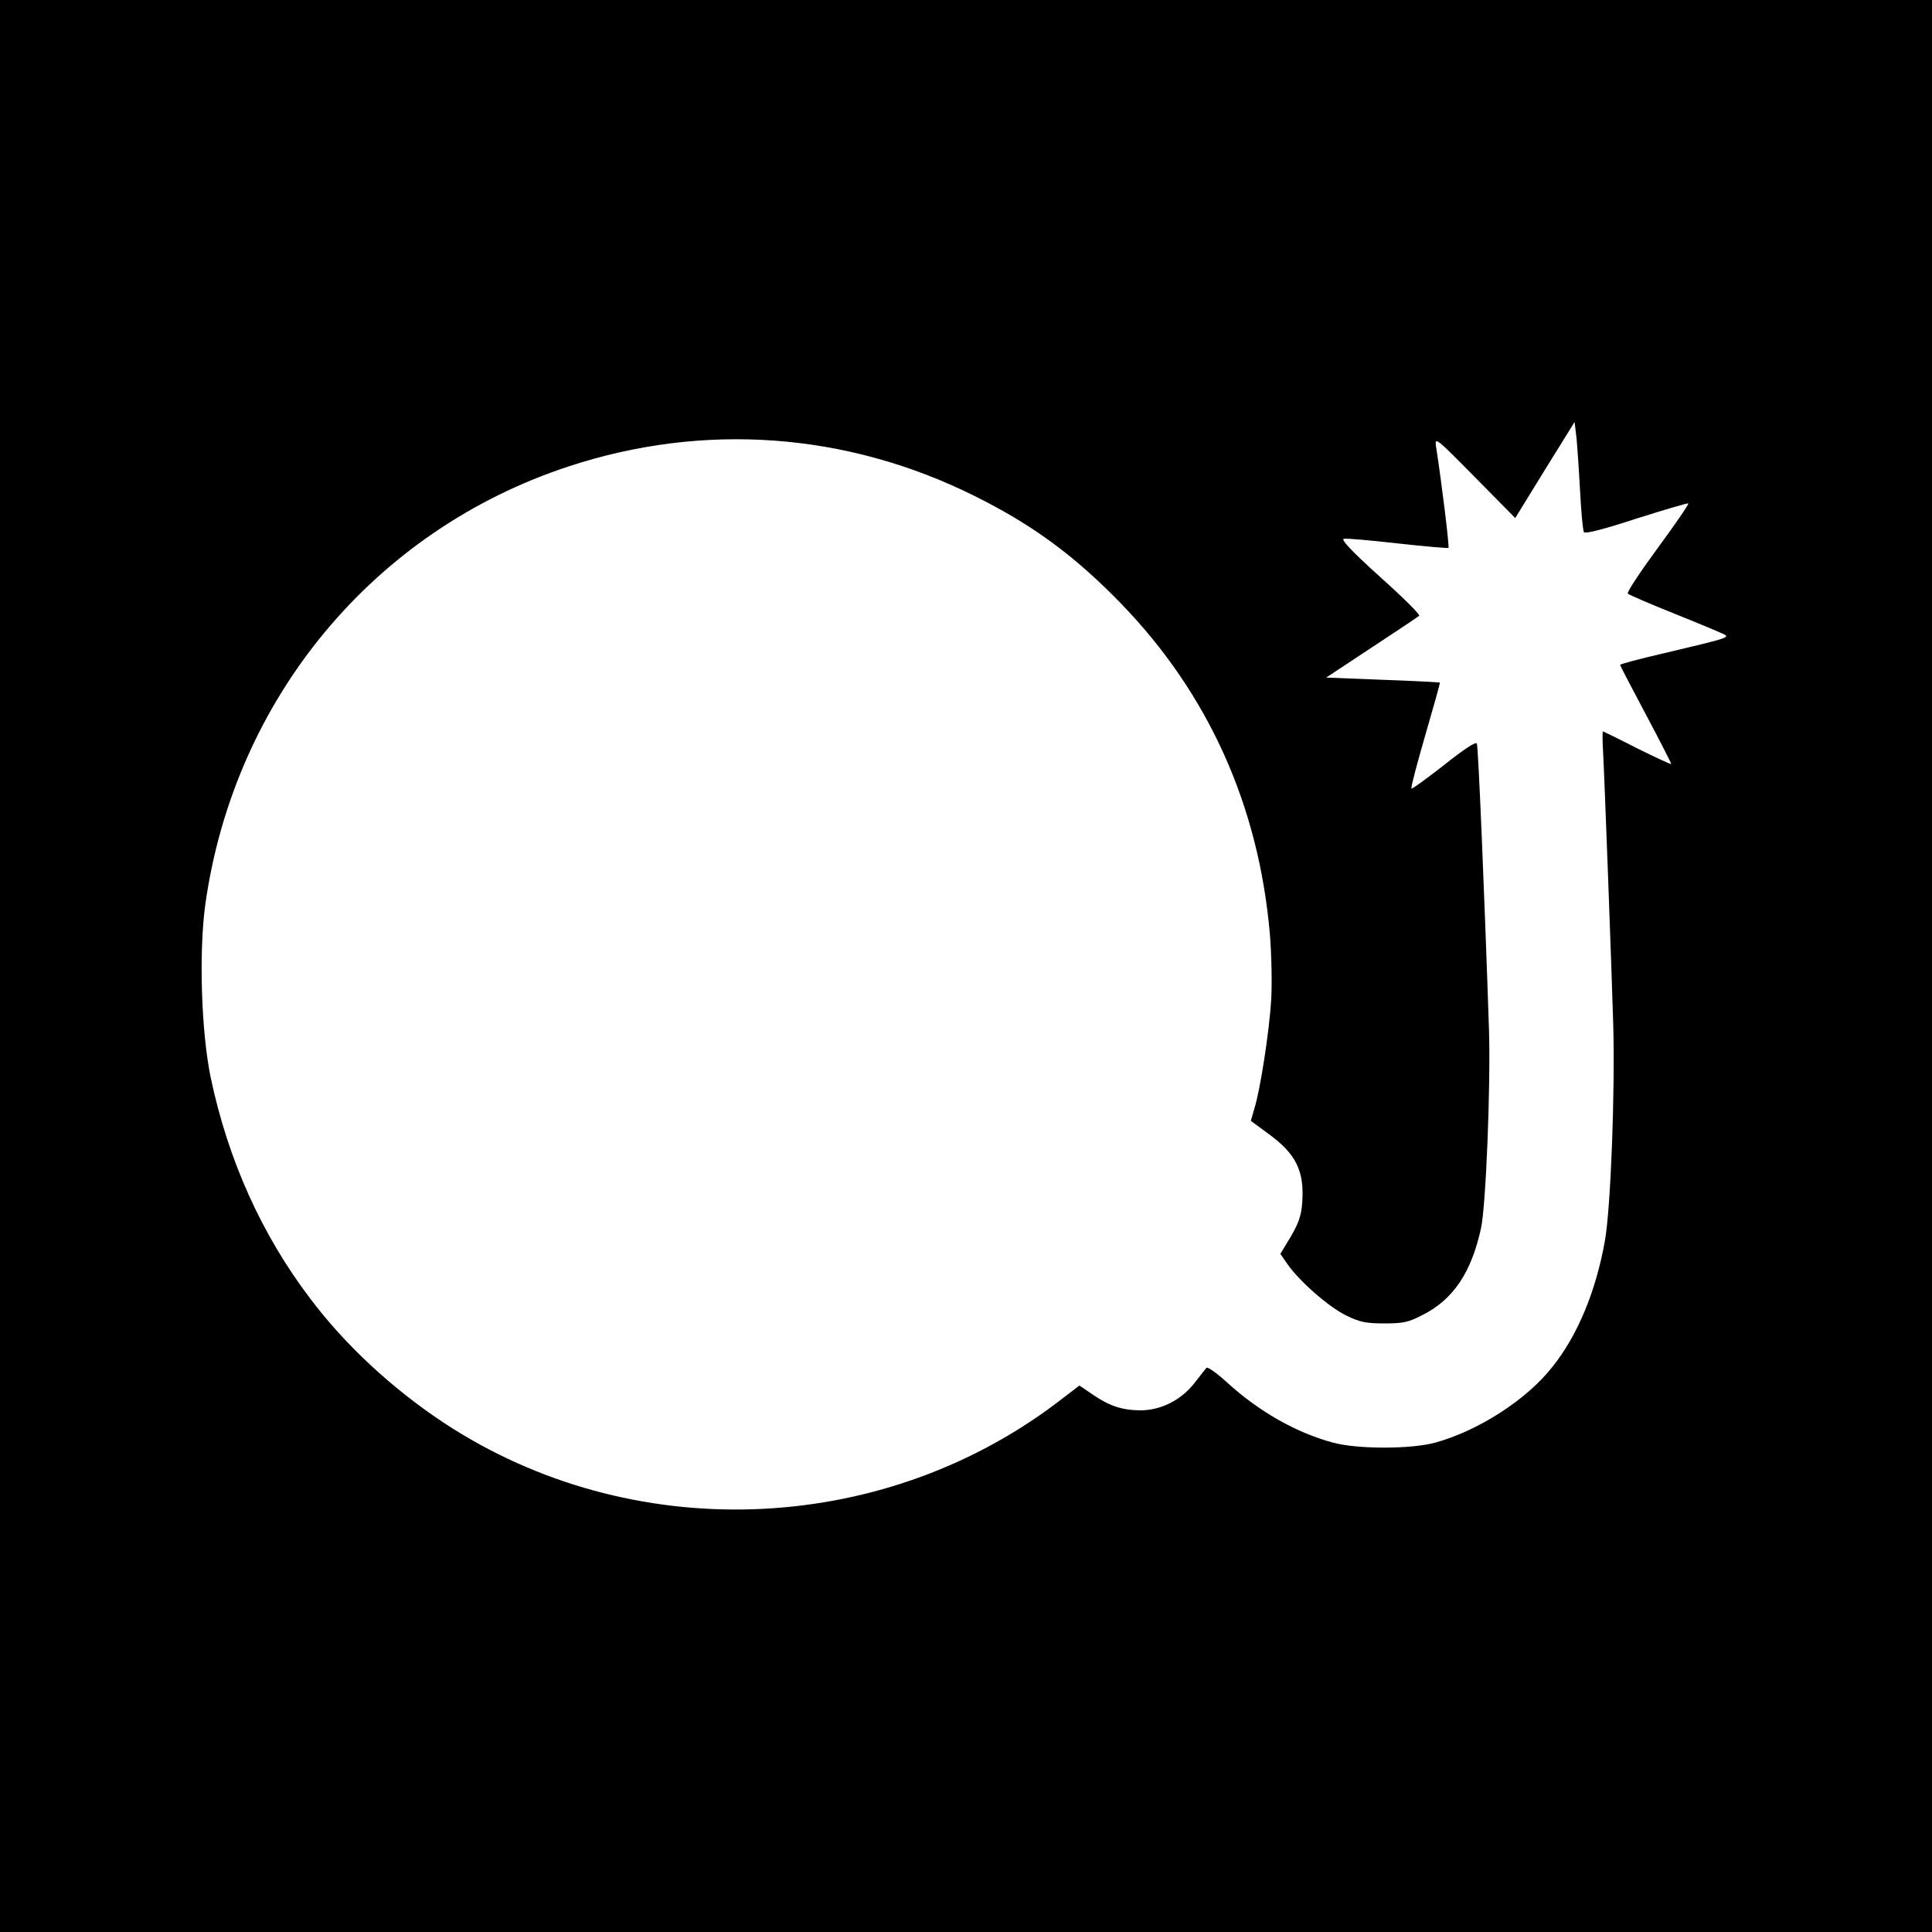
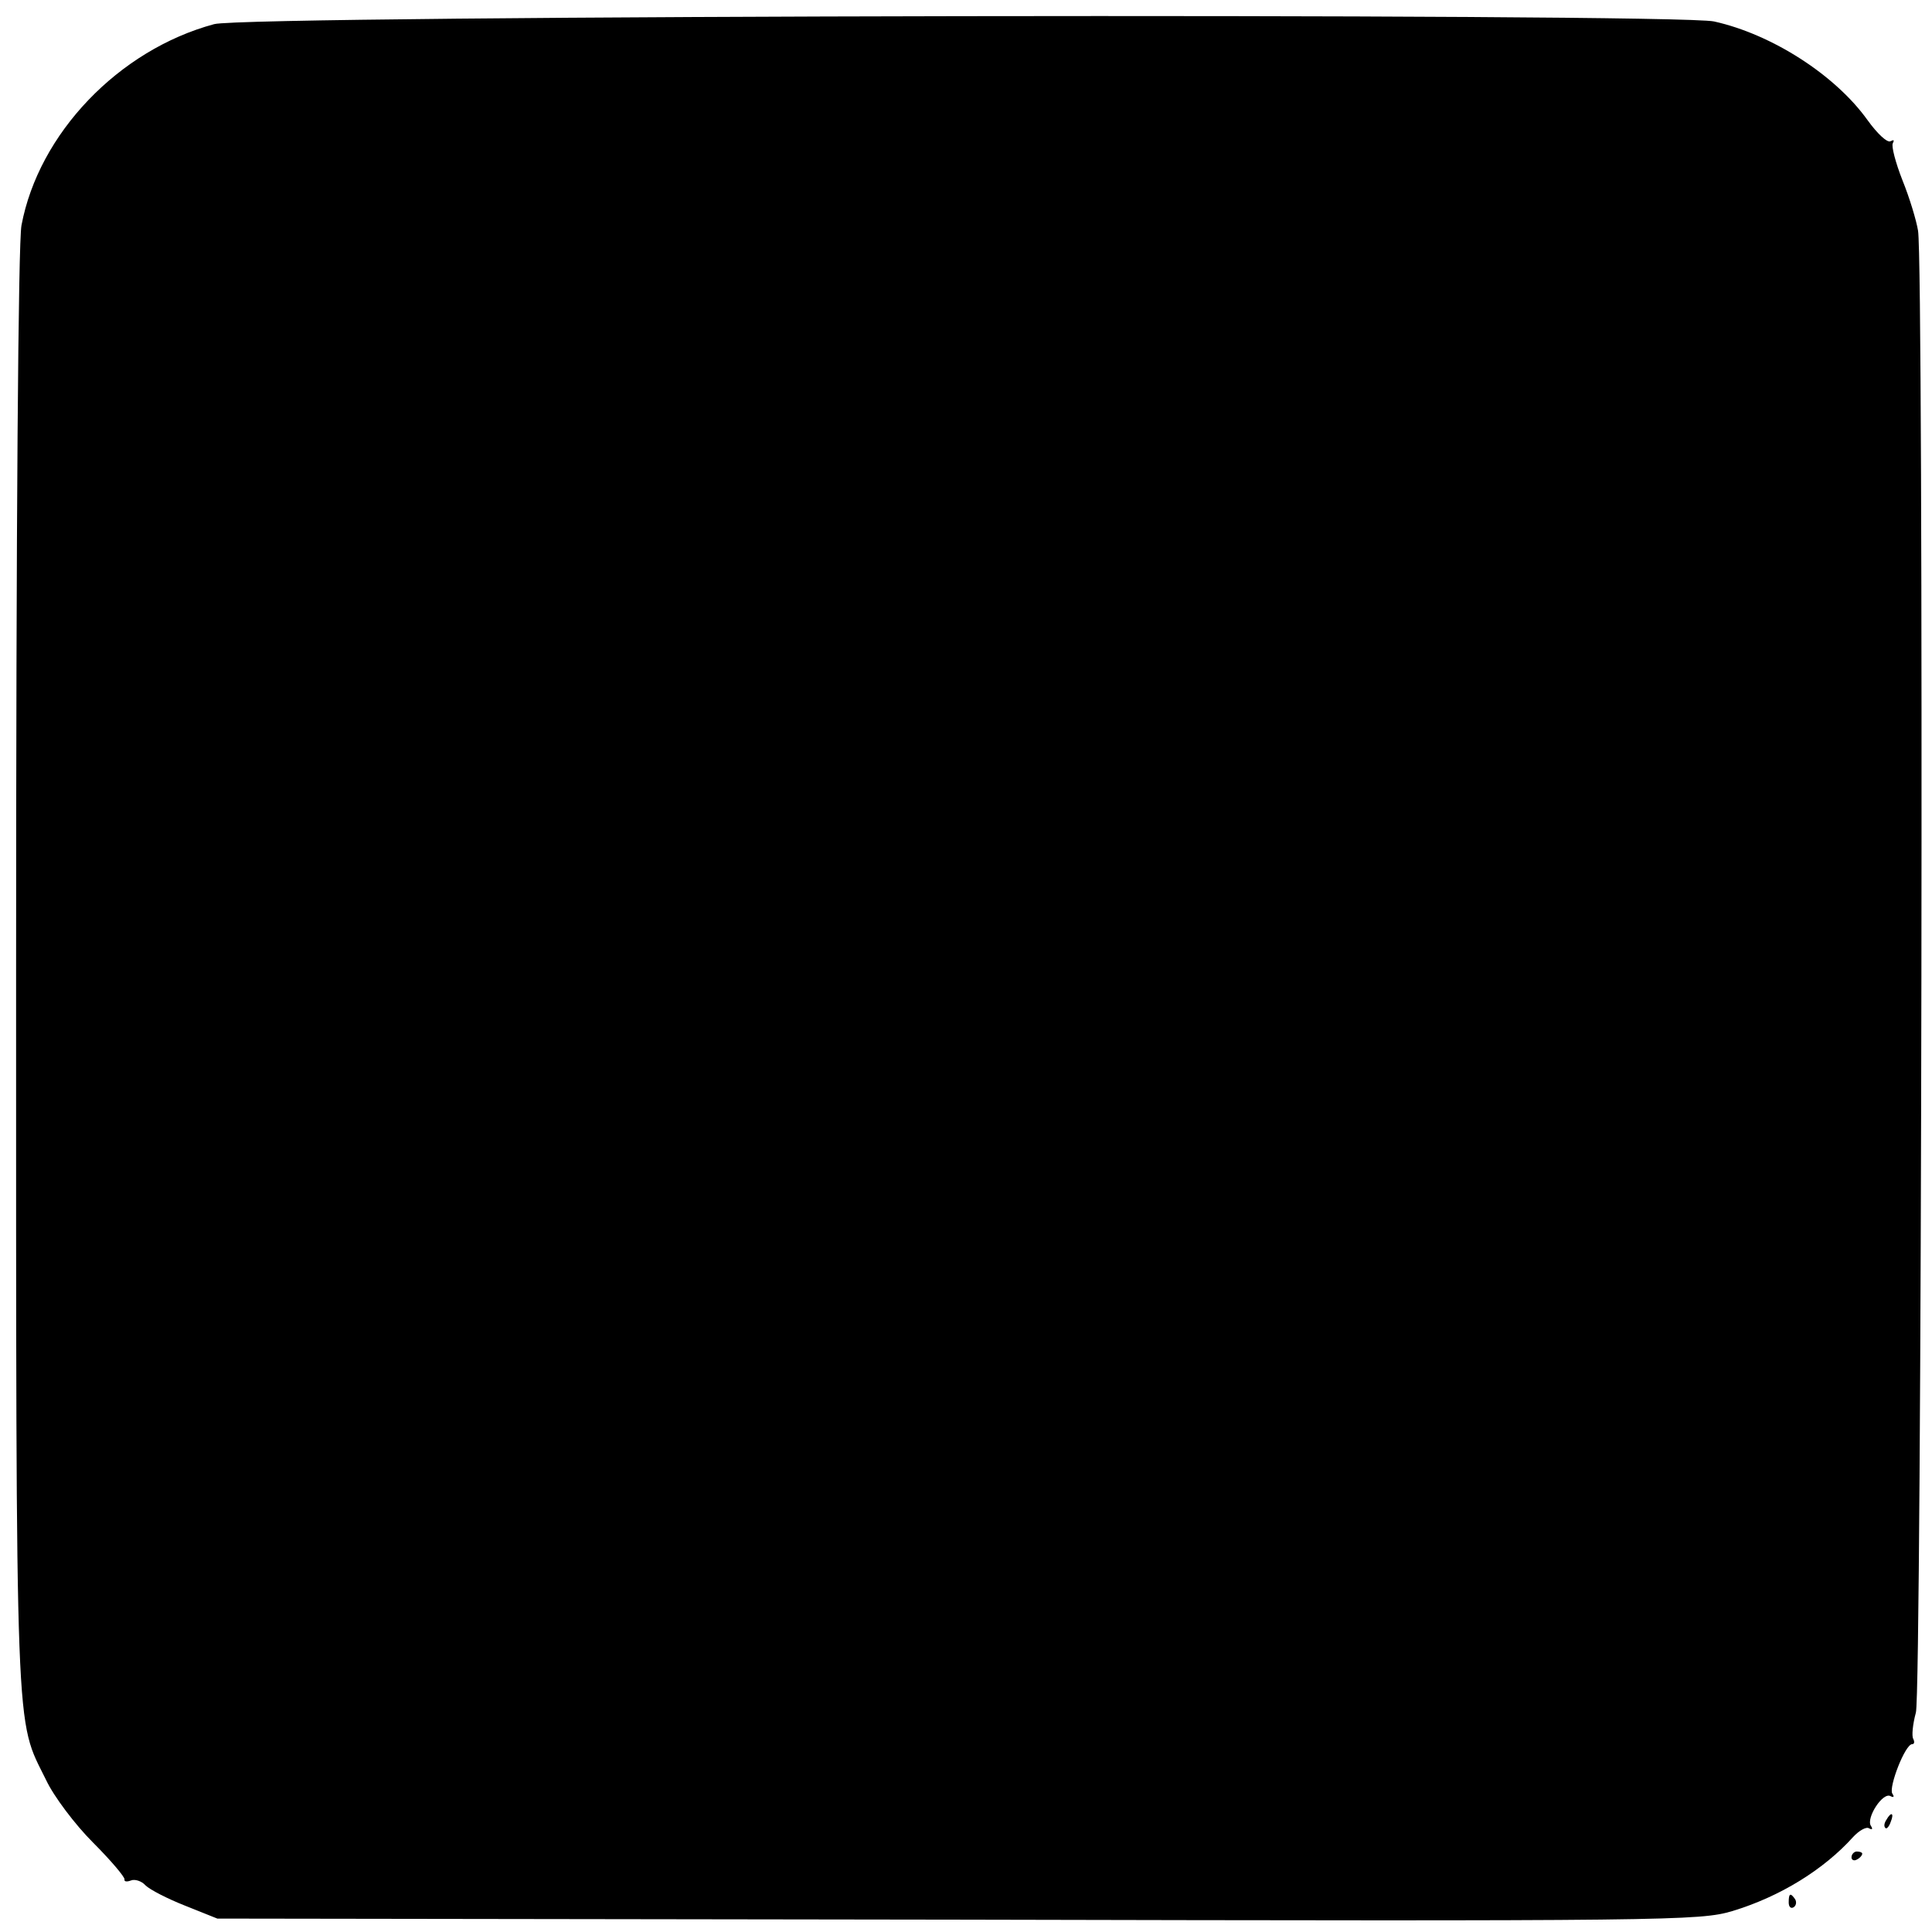
- <svg xmlns="http://www.w3.org/2000/svg" version="1.0" width="700pt" height="700pt" viewBox="0 0 700 700" preserveAspectRatio="xMidYMid meet">
-   <g transform="translate(0,700) scale(0.1,-0.1)" fill="#000000" stroke="none">
-     <path d="M0 3500 l0 -3500 3500 0 3500 0 0 3500 0 3500 -3500 0 -3500 0 0 -3500z m5725 1719 c4 -75 10 -142 14 -147 4 -7 71 10 190 49 101 32 186 57 188 55 3 -2 -47 -75 -111 -162 -64 -87 -113 -161 -108 -165 4 -4 80 -37 170 -73 90 -36 171 -70 180 -75 19 -11 8 -14 -220 -68 -87 -20 -158 -39 -158 -42 0 -3 43 -85 94 -181 51 -96 92 -176 91 -178 -2 -2 -57 24 -124 57 -66 34 -122 61 -123 61 -2 0 -2 -21 -1 -47 7 -128 33 -841 38 -1013 7 -243 -9 -666 -30 -785 -32 -181 -98 -342 -190 -457 -94 -120 -269 -232 -425 -275 -89 -24 -281 -24 -370 0 -134 36 -269 113 -384 218 -37 34 -71 58 -75 53 -4 -5 -24 -30 -44 -56 -49 -62 -122 -98 -196 -98 -67 1 -112 16 -173 58 l-47 32 -85 -65 c-643 -484 -1542 -514 -2215 -72 -188 124 -359 282 -487 452 -176 232 -297 501 -360 798 -35 167 -44 457 -20 631 105 745 610 1354 1316 1586 489 161 1006 124 1469 -106 210 -104 363 -216 532 -390 317 -327 500 -733 540 -1199 6 -71 8 -177 5 -235 -7 -115 -39 -325 -61 -396 l-13 -45 61 -45 c103 -74 134 -137 125 -253 -3 -45 -13 -73 -41 -121 l-38 -63 27 -39 c44 -62 148 -153 211 -184 49 -24 71 -29 138 -29 69 0 88 4 138 30 112 56 178 154 213 315 18 82 35 516 29 715 -16 486 -39 1032 -44 1041 -4 8 -49 -22 -119 -78 -63 -49 -116 -88 -118 -85 -3 3 20 89 50 193 30 103 54 189 53 191 -2 1 -95 6 -207 10 l-205 8 165 109 c91 60 168 111 172 115 4 4 -59 67 -142 141 -104 94 -143 136 -131 138 10 2 98 -6 196 -17 99 -11 181 -18 183 -16 4 4 -25 240 -45 367 -5 36 -1 33 141 -111 l146 -148 107 174 108 174 7 -58 c3 -32 9 -119 13 -194z" />
+ <svg xmlns="http://www.w3.org/2000/svg" version="1.0" width="360pt" height="360pt" viewBox="0 0 360 360" preserveAspectRatio="xMidYMid meet">
+   <g transform="translate(0,360) scale(0.1,-0.1)" fill="#000000" stroke="none">
+     <path d="M399 3555 c-178 -48 -327 -204 -359 -375 -6 -33 -10 -544 -10 -1394 0 -1456 -2 -1385 56 -1503 14 -30 54 -83 87 -116 34 -34 60 -65 59 -69 -1 -4 4 -5 12 -2 7 3 20 -1 27 -9 8 -8 41 -25 74 -38 l60 -24 1380 -2 c1332 -3 1382 -2 1443 16 89 27 170 77 225 138 11 12 25 20 30 16 6 -3 7 -1 3 5 -9 15 23 64 37 55 6 -3 7 -1 3 5 -7 12 24 92 37 92 4 0 5 4 2 10 -3 5 -1 27 5 49 11 42 15 2695 4 2761 -3 19 -16 62 -29 94 -13 33 -21 64 -18 69 3 6 2 7 -4 4 -6 -4 -25 14 -43 39 -60 84 -178 160 -286 184 -71 16 -2736 12 -2795 -5z" />
+     <path d="M3515 209 c-4 -6 -5 -12 -2 -15 2 -3 7 2 10 11 7 17 1 20 -8 4z" />
+     <path d="M3450 139 c0 -5 5 -7 10 -4 6 3 10 8 10 11 0 2 -4 4 -10 4 -5 0 -10 -5 -10 -11z" />
+     <path d="M3333 55 c0 -8 4 -12 9 -9 5 3 6 10 3 15 -9 13 -12 11 -12 -6z" />
  </g>
</svg>
